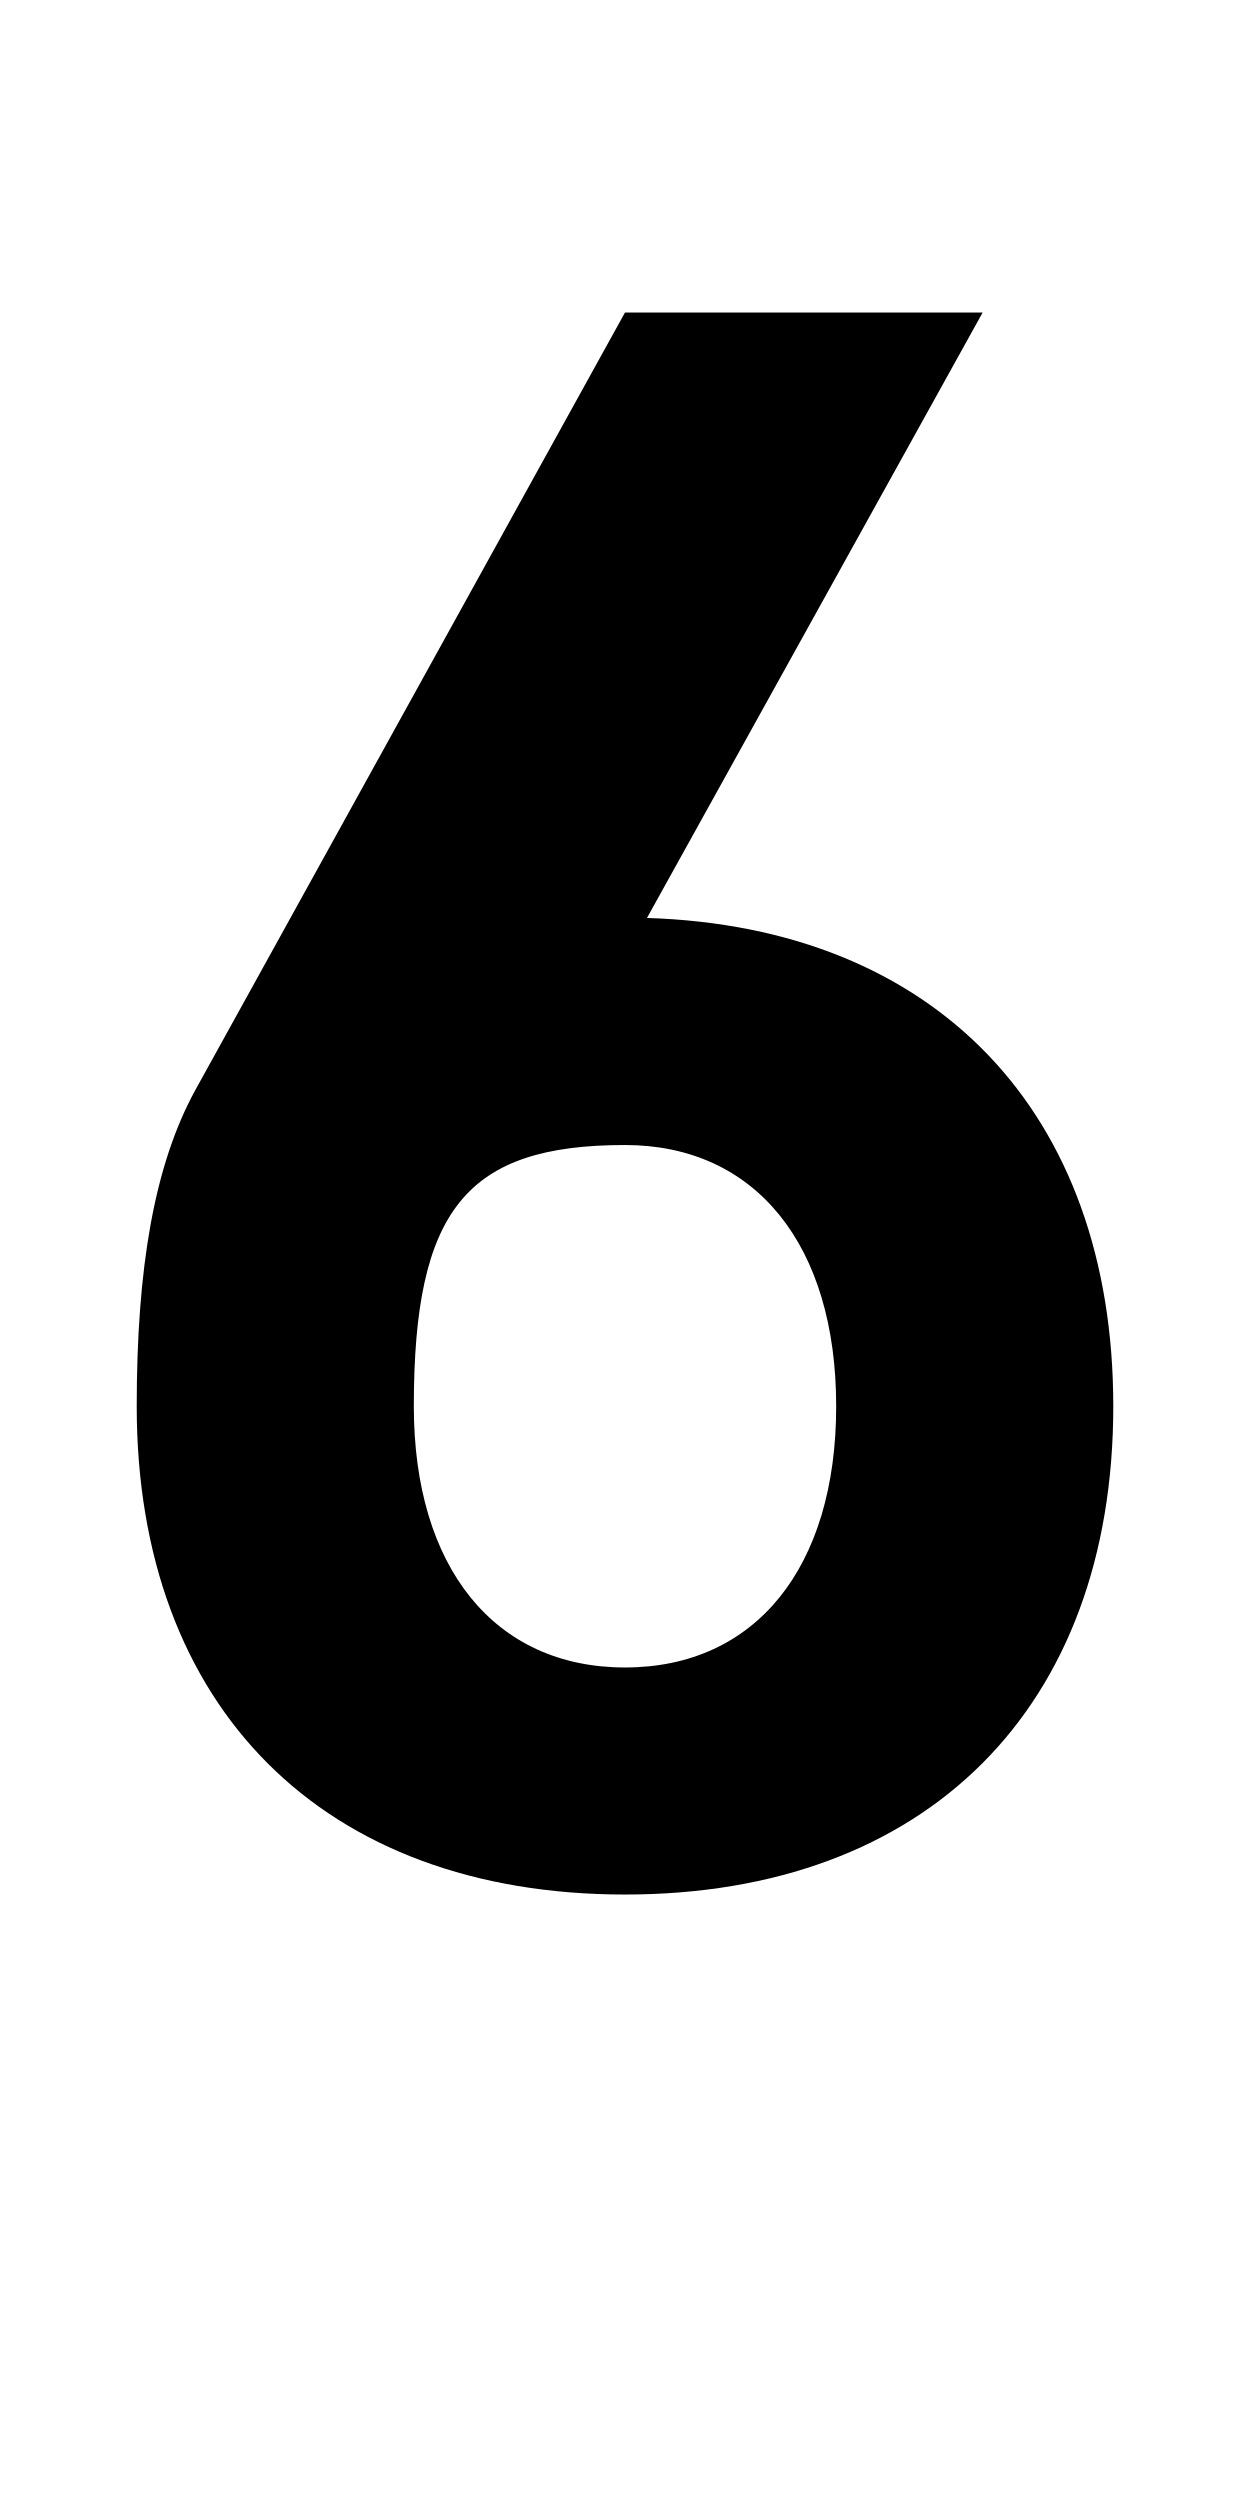
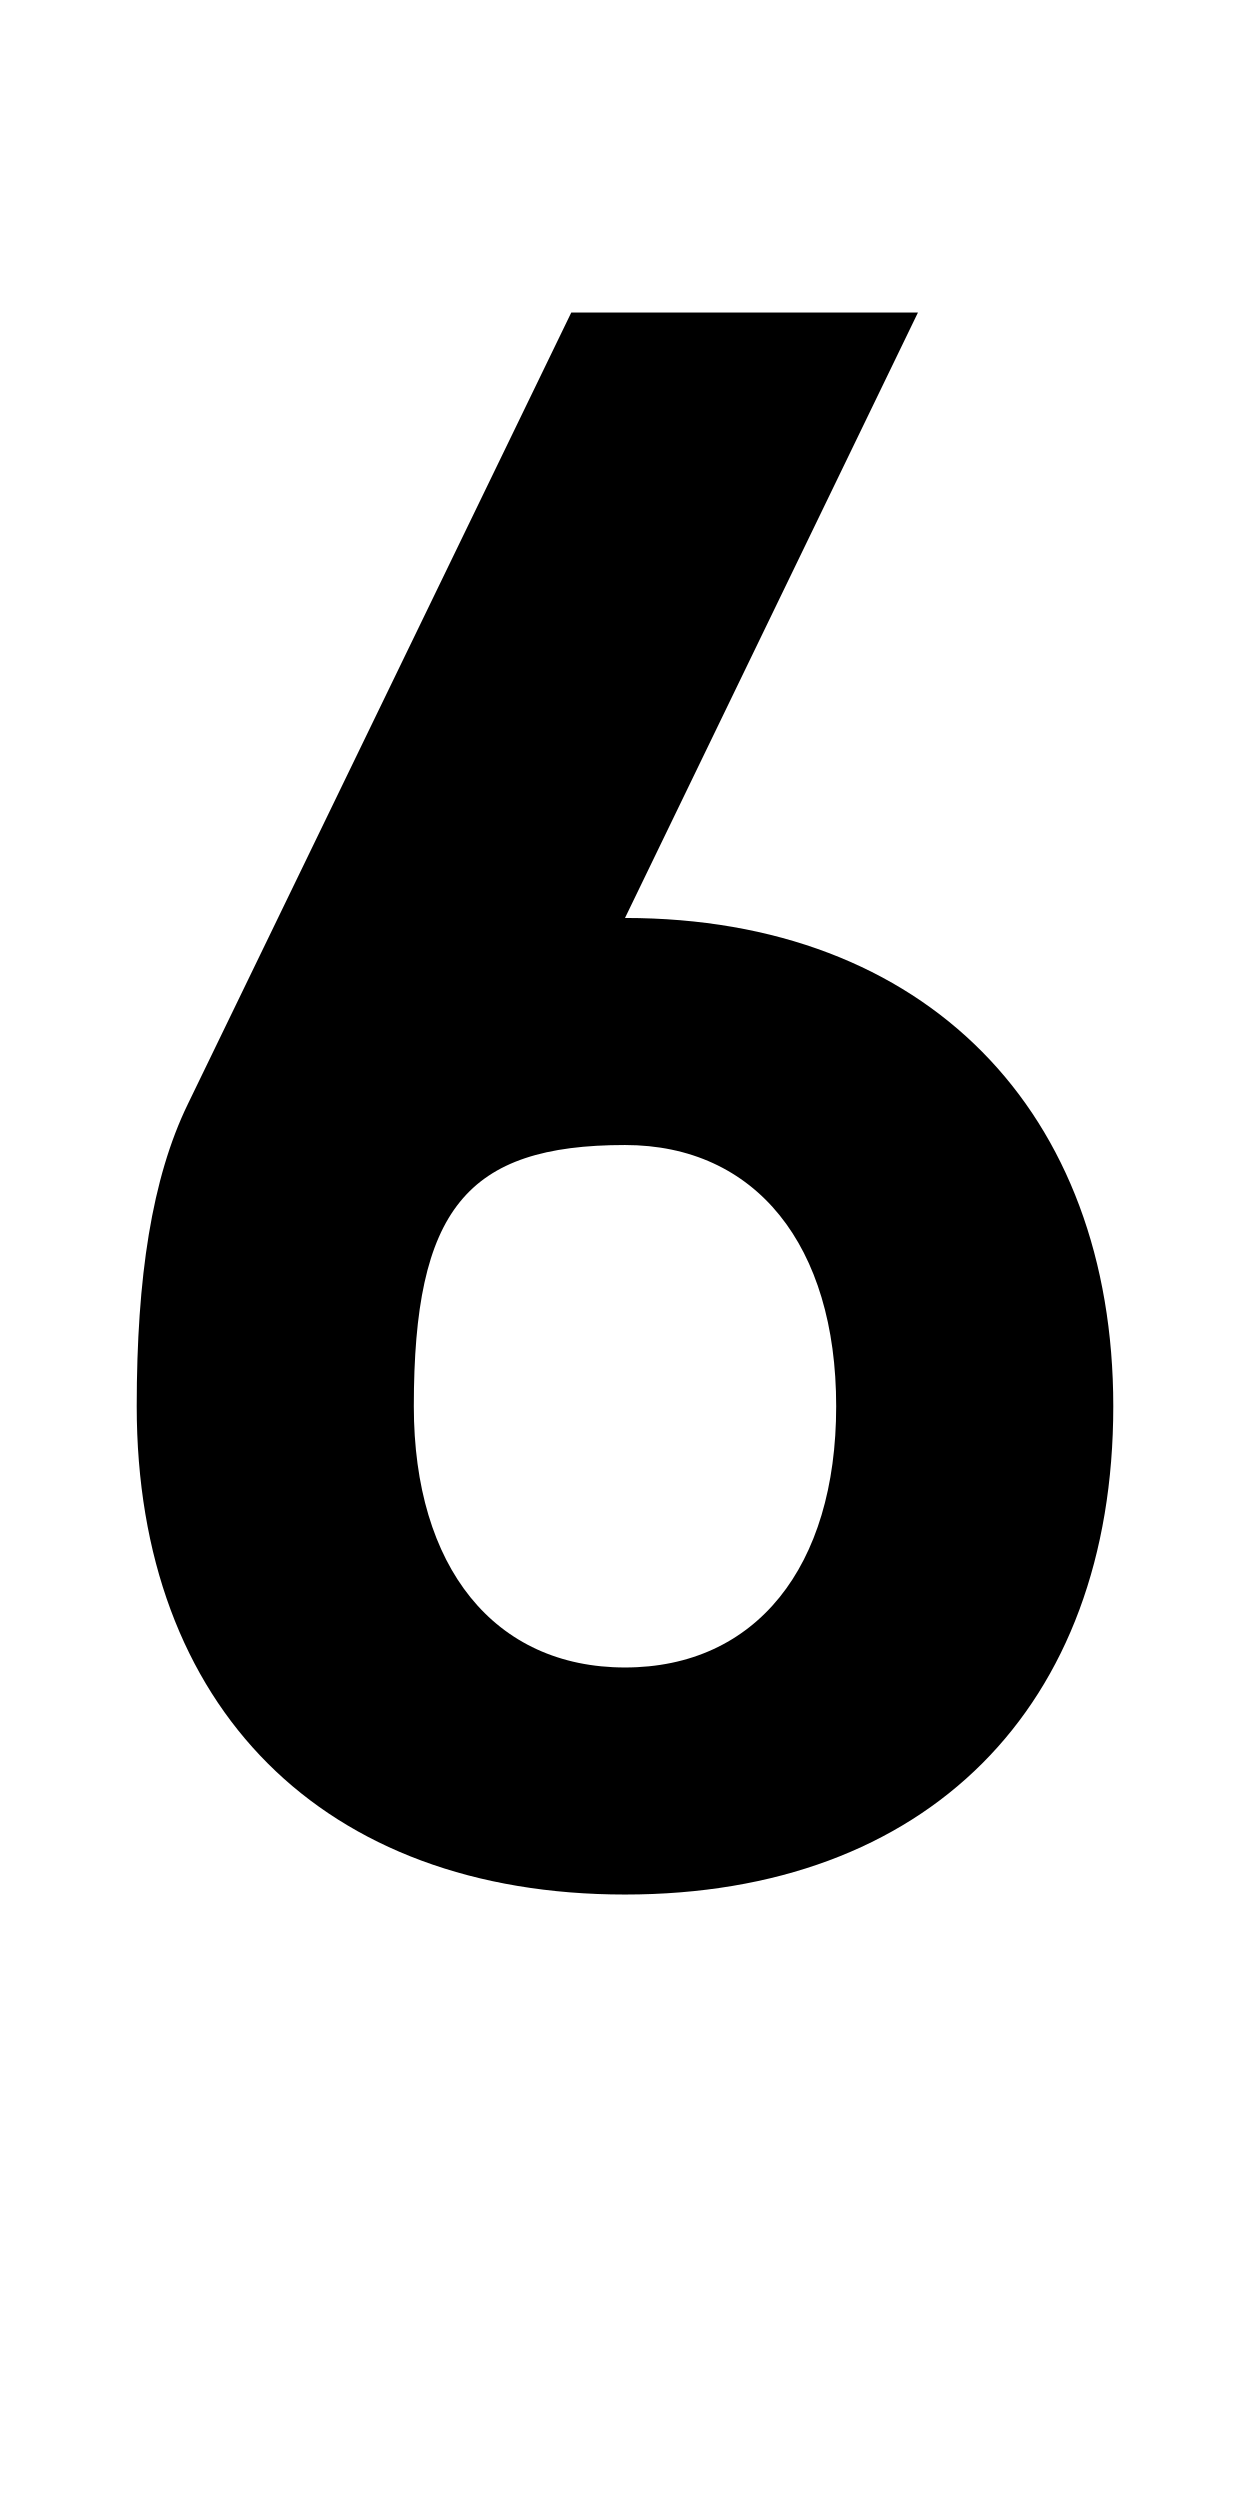
<svg xmlns="http://www.w3.org/2000/svg" version="1.1" width="1024" height="2048" id="svg3355">
  <defs id="defs3357" />
-   <g transform="translate(0,995.6378)" id="layer1" style="fill:#ff0000">
-     <path id="path3157-2-7-2-1-8-1" style="display:inline;fill:#000000;fill-opacity:1;stroke:none" d="M 512,256 160,893 c -33.724,61.594 -48,145.992 -48,259 0,247.001 153.001,400 400,400 246.999,0 400,-153.001 400,-400 C 912,911.099 766.337,759.333 530,752 L 805,256 Z m 0,682 c 107.001,0 173,82.001 173,214 0,131.999 -66.004,214 -173,214 -106.996,0 -173,-82.001 -173,-214 0,-160.998 43.003,-214 173,-214 z" transform="translate(0,-995.6378)" />
-   </g>
+   <path id="path3157-2-7-2-1-8-1" style="display:inline;fill:#000000;fill-opacity:1;stroke:none" d="m 512,1552 c 246.999,0 400,-153.001 400,-400 C 912,911.101 759,752 512,752 L 752,256 H 468 L 153.793,904.656 C 124.467,965.113 112,1046.091 112,1152 c 0,247.001 153.001,400 400,400 z m 0,-186 c -106.996,0 -173,-82.001 -173,-214 0,-160.998 43.003,-214 173,-214 107.001,0 173,82.001 173,214 0,131.999 -66.004,214 -173,214 z" />
</svg>
